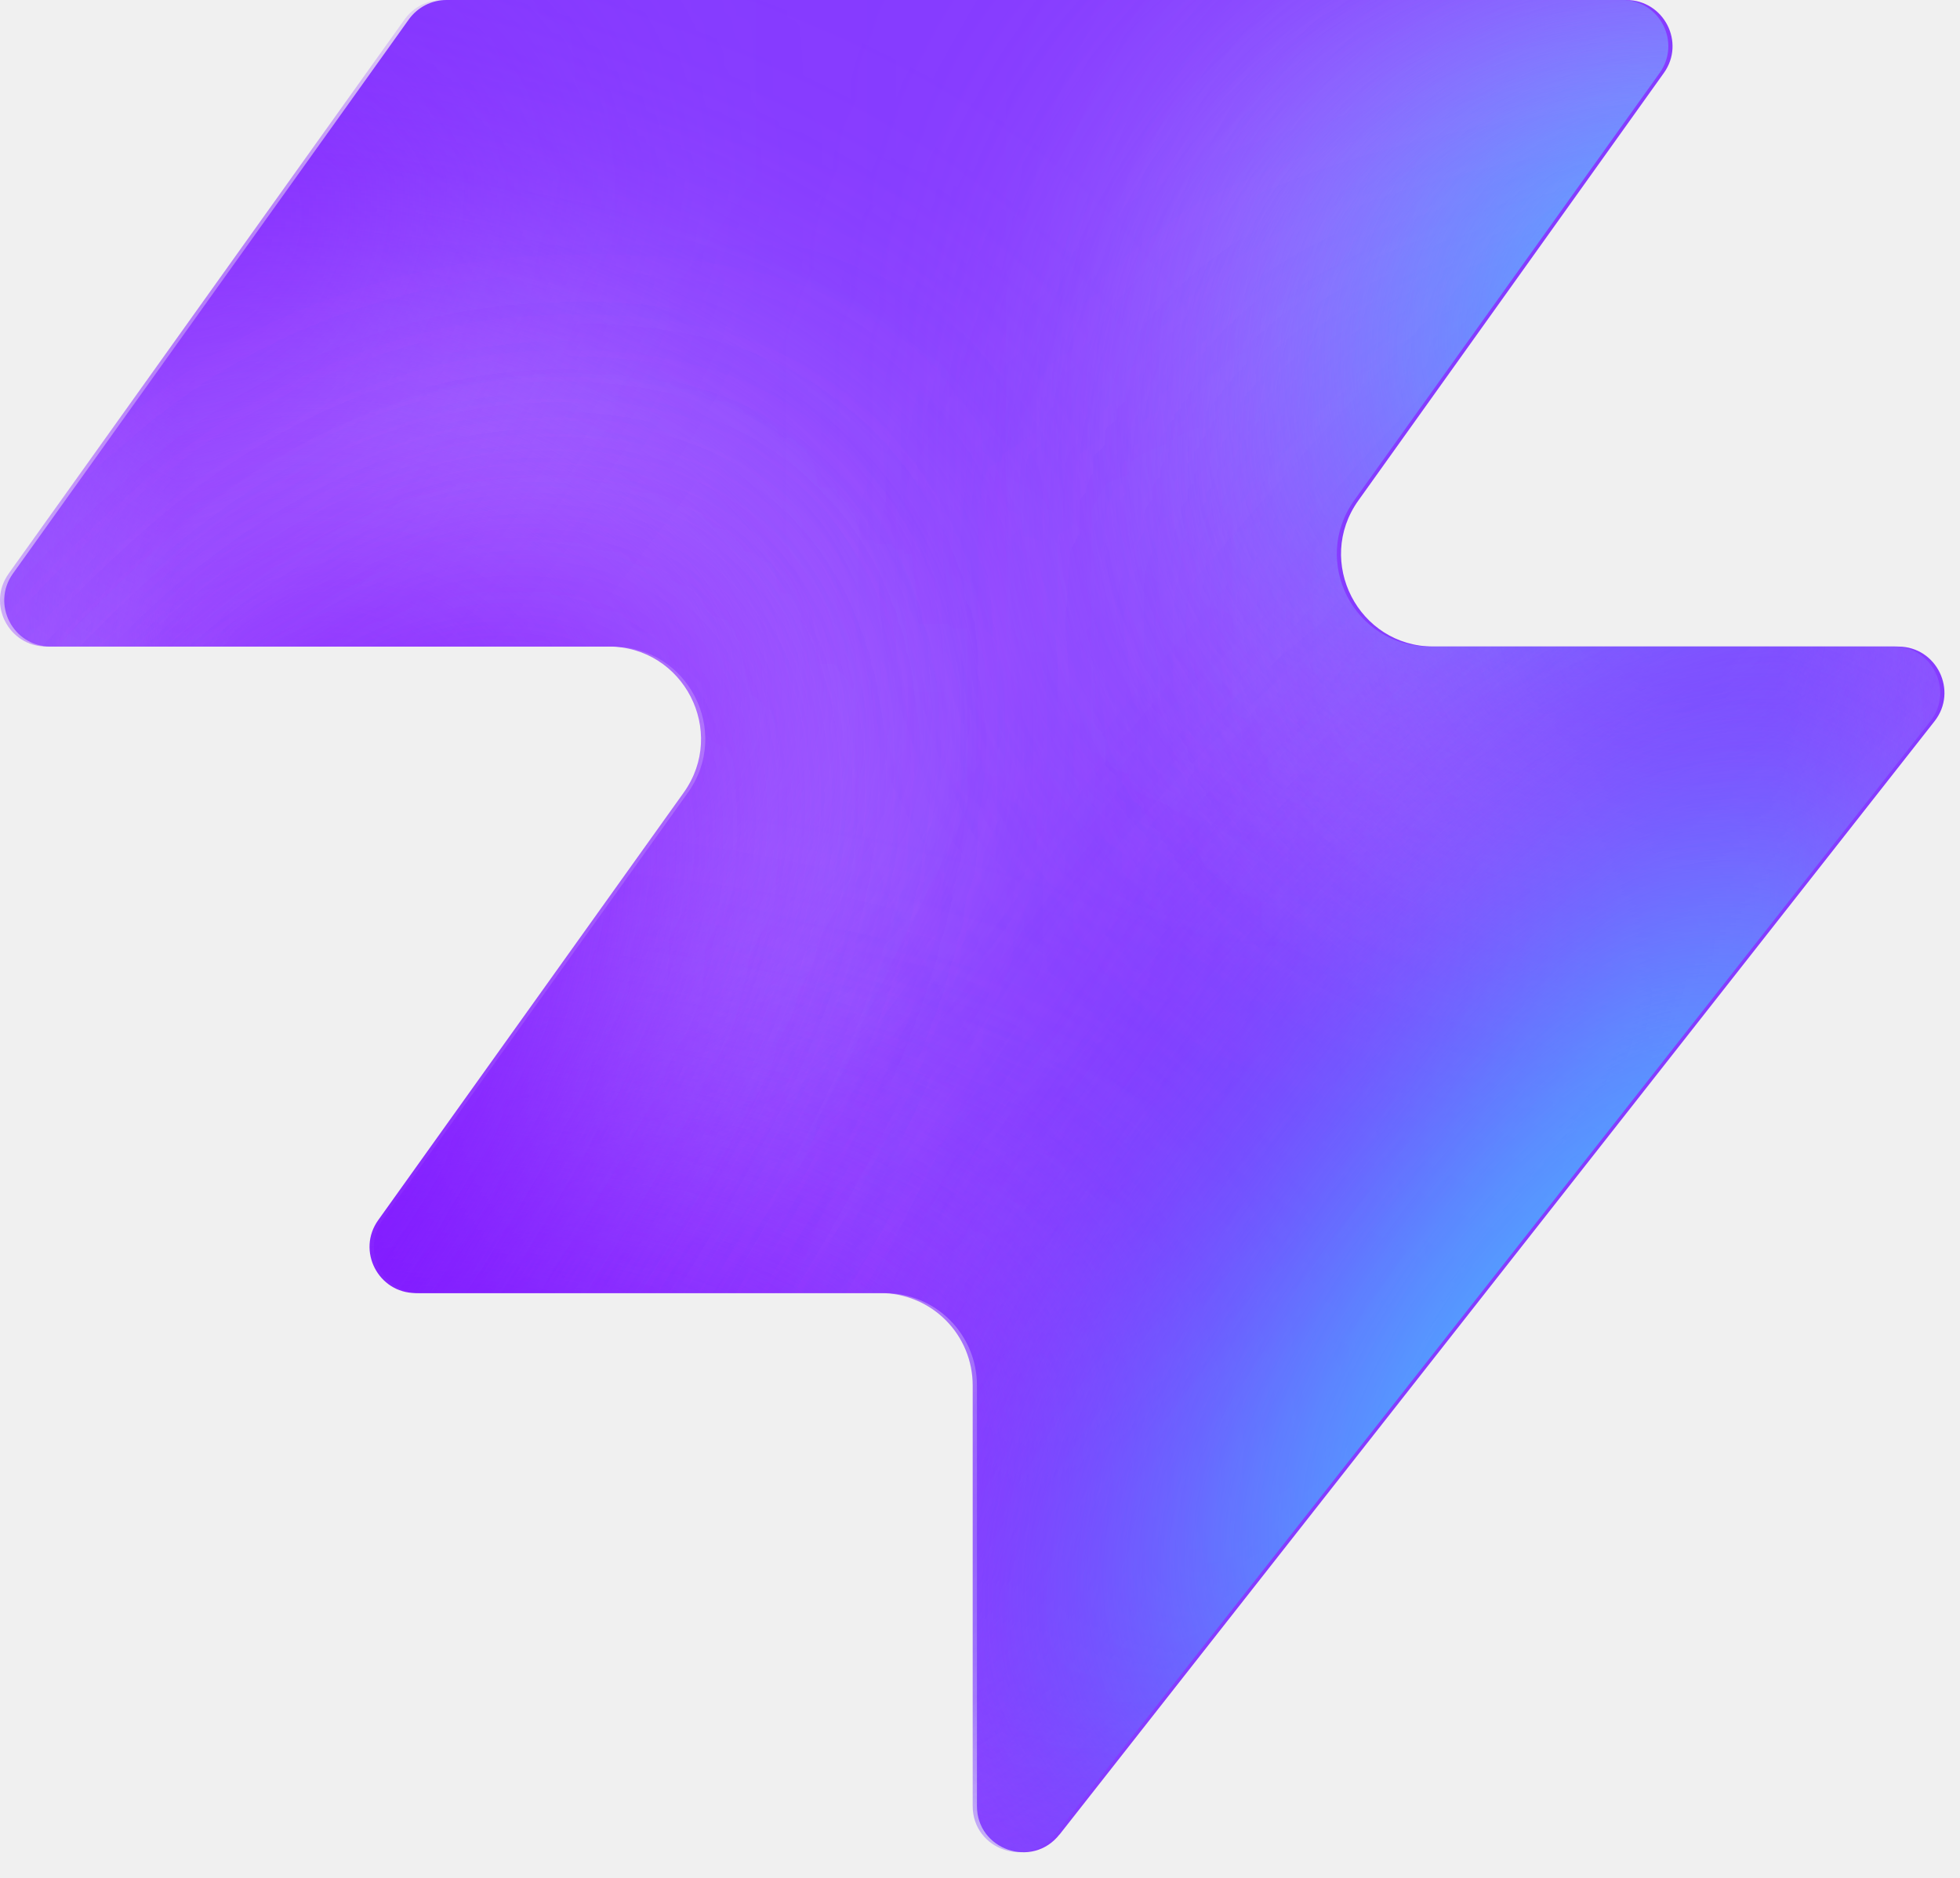
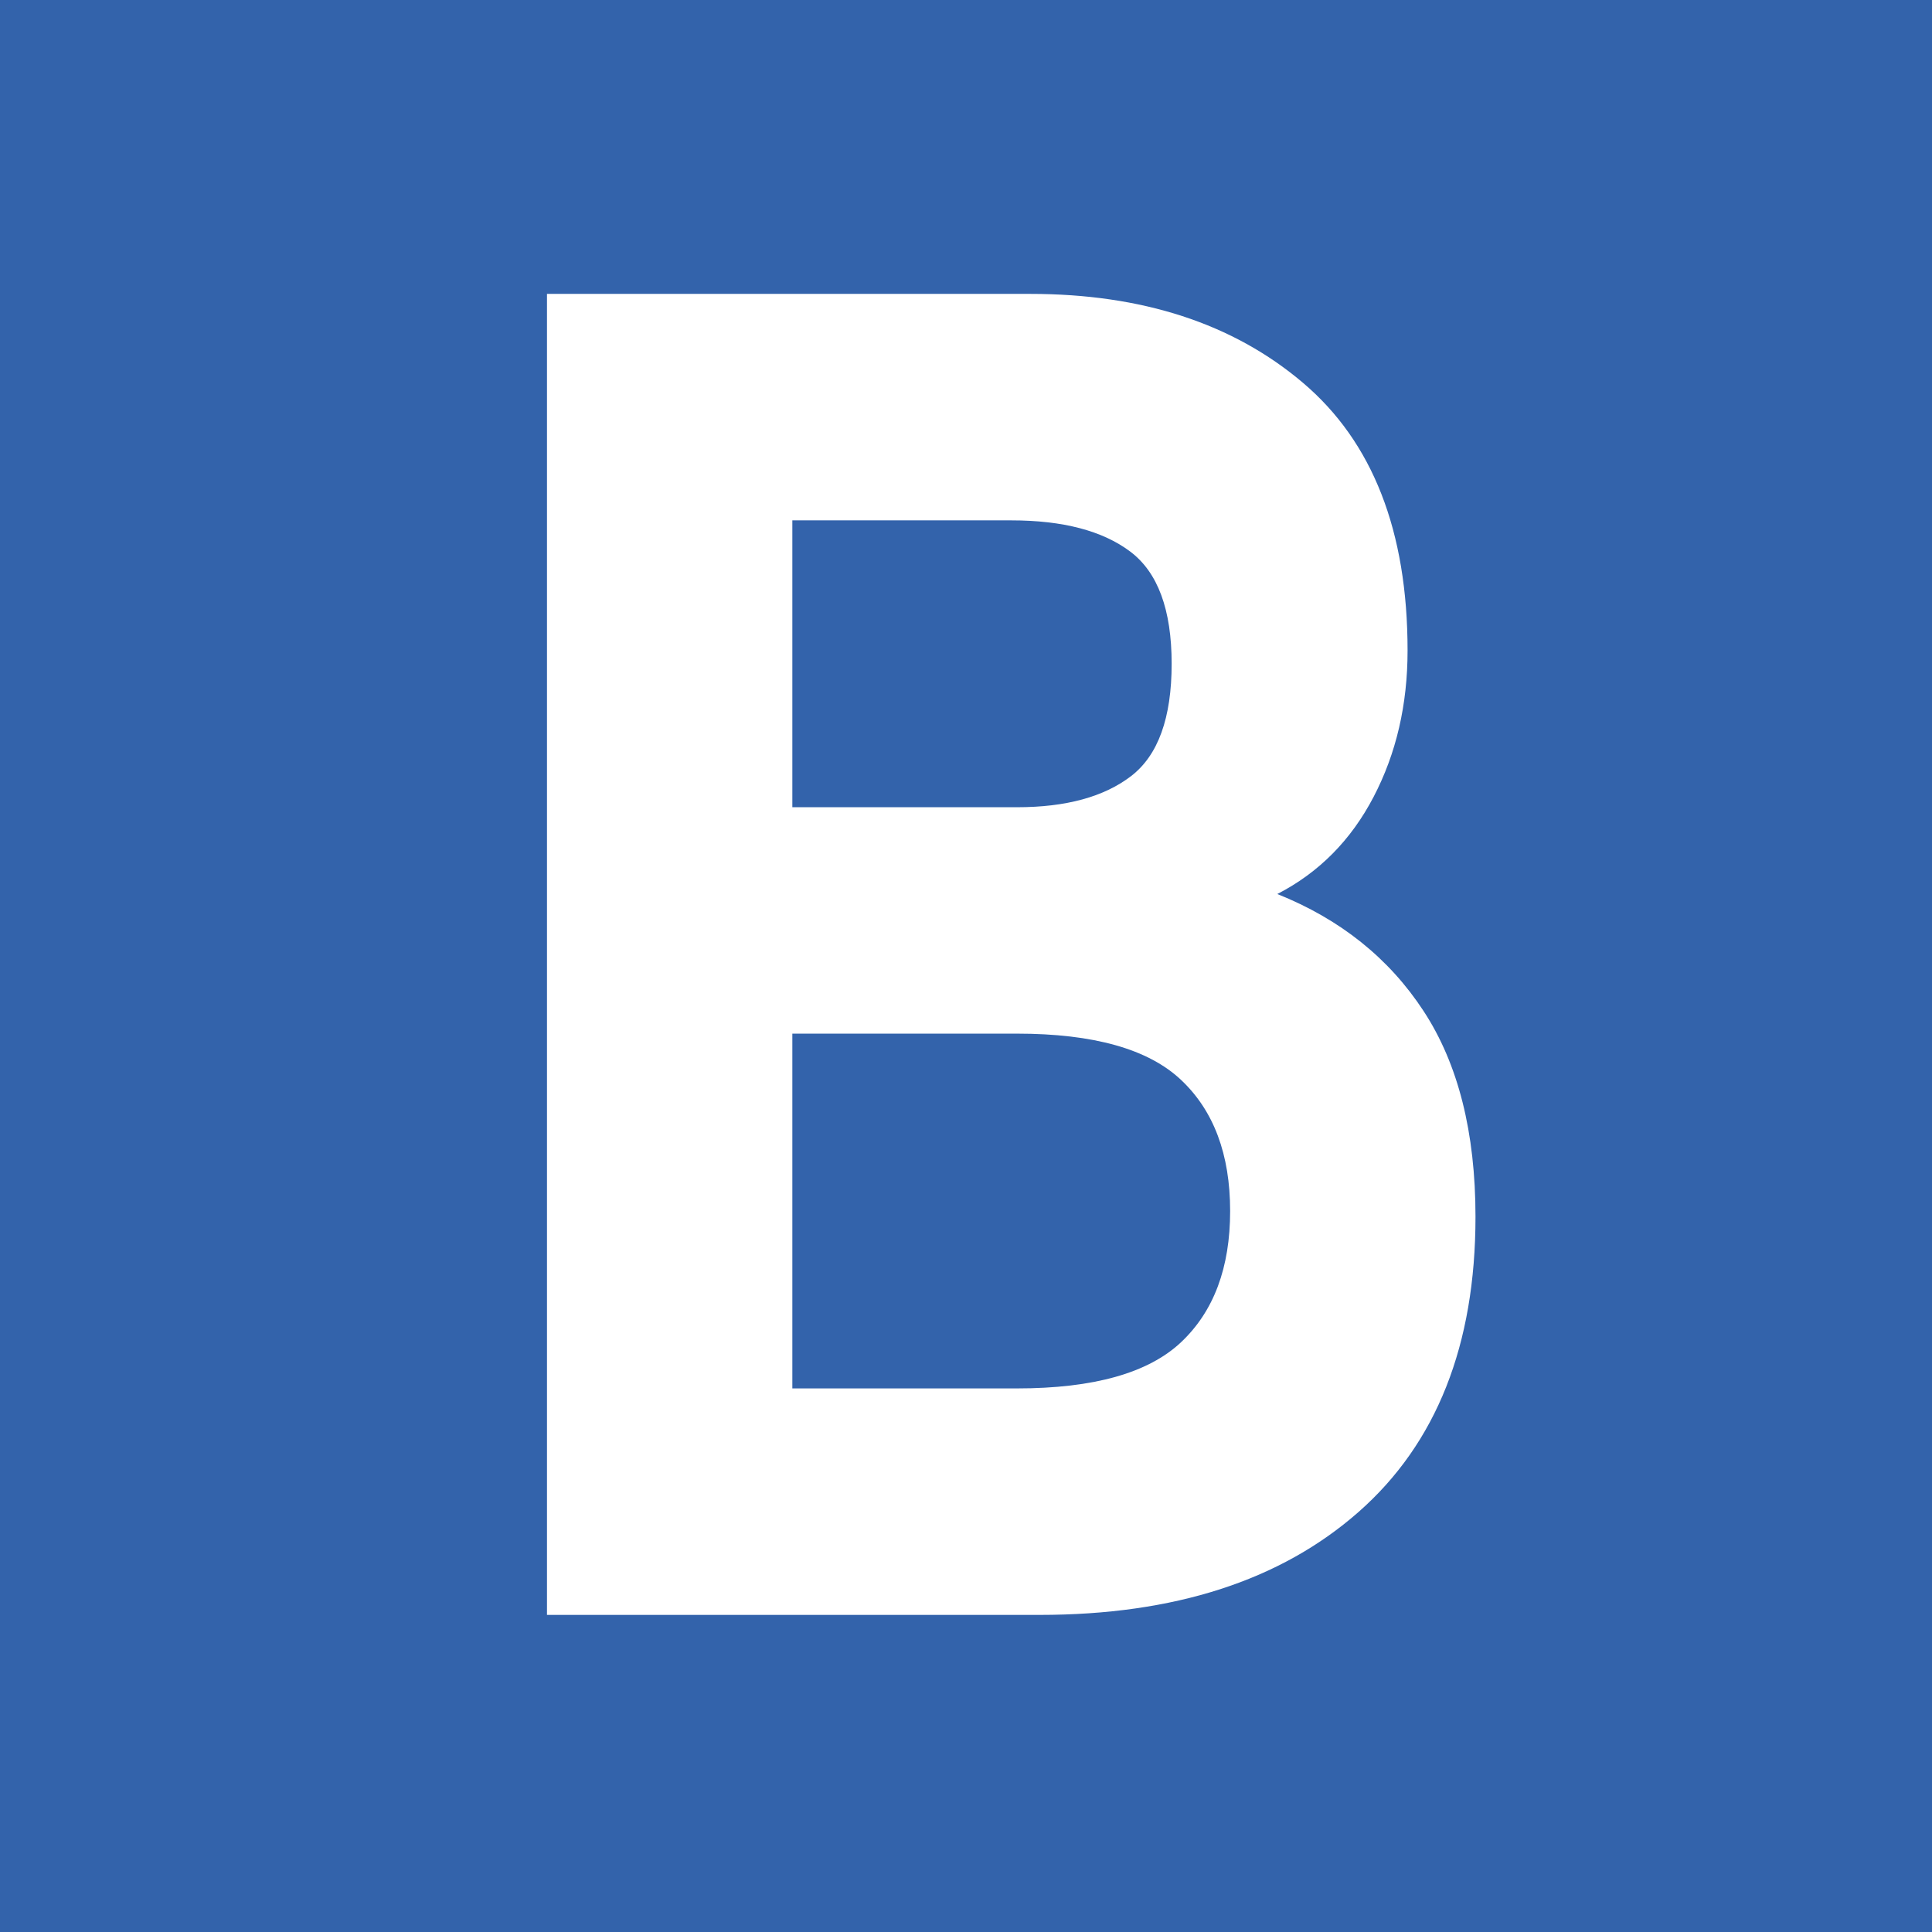
- <svg xmlns="http://www.w3.org/2000/svg" width="48" height="46" fill="none" viewBox="0 0 48 46">
-   <path fill="#863bff" d="M25.946 44.938c-.664.845-2.021.375-2.021-.698V33.937a2.26 2.26 0 0 0-2.262-2.262H10.287c-.92 0-1.456-1.04-.92-1.788l7.48-10.471c1.07-1.497 0-3.578-1.842-3.578H1.237c-.92 0-1.456-1.04-.92-1.788L10.013.474c.214-.297.556-.474.92-.474h28.894c.92 0 1.456 1.04.92 1.788l-7.48 10.471c-1.07 1.498 0 3.579 1.842 3.579h11.377c.943 0 1.473 1.088.89 1.83L25.947 44.94z" style="fill:#863bff;fill:color(display-p3 .525 .23 1);fill-opacity:1" />
-   <mask id="a" width="48" height="46" x="0" y="0" maskUnits="userSpaceOnUse" style="mask-type:alpha">
-     <path fill="#000" d="M25.842 44.938c-.664.844-2.021.375-2.021-.698V33.937a2.26 2.26 0 0 0-2.262-2.262H10.183c-.92 0-1.456-1.04-.92-1.788l7.48-10.471c1.07-1.498 0-3.579-1.842-3.579H1.133c-.92 0-1.456-1.04-.92-1.787L9.91.473c.214-.297.556-.474.92-.474h28.894c.92 0 1.456 1.04.92 1.788l-7.48 10.471c-1.07 1.498 0 3.578 1.842 3.578h11.377c.943 0 1.473 1.088.89 1.832L25.843 44.94z" style="fill:#000;fill-opacity:1" />
-   </mask>
-   <g mask="url(#a)">
-     <g filter="url(#b)">
-       <ellipse cx="5.508" cy="14.704" fill="#ede6ff" rx="5.508" ry="14.704" style="fill:#ede6ff;fill:color(display-p3 .927 .903 1);fill-opacity:1" transform="matrix(.00324 1 1 -.00324 -4.47 31.516)" />
-     </g>
-     <g filter="url(#c)">
-       <ellipse cx="10.399" cy="29.851" fill="#ede6ff" rx="10.399" ry="29.851" style="fill:#ede6ff;fill:color(display-p3 .927 .903 1);fill-opacity:1" transform="matrix(.00324 1 1 -.00324 -39.328 7.883)" />
-     </g>
-     <g filter="url(#d)">
-       <ellipse cx="5.508" cy="30.487" fill="#7e14ff" rx="5.508" ry="30.487" style="fill:#7e14ff;fill:color(display-p3 .492 .077 1);fill-opacity:1" transform="rotate(89.814 -25.913 -14.639)scale(1 -1)" />
-     </g>
-     <g filter="url(#e)">
-       <ellipse cx="5.508" cy="30.599" fill="#7e14ff" rx="5.508" ry="30.599" style="fill:#7e14ff;fill:color(display-p3 .492 .077 1);fill-opacity:1" transform="rotate(89.814 -32.644 -3.334)scale(1 -1)" />
-     </g>
-     <g filter="url(#f)">
-       <ellipse cx="5.508" cy="30.599" fill="#7e14ff" rx="5.508" ry="30.599" style="fill:#7e14ff;fill:color(display-p3 .492 .077 1);fill-opacity:1" transform="matrix(.00324 1 1 -.00324 -34.34 30.47)" />
-     </g>
-     <g filter="url(#g)">
-       <ellipse cx="14.072" cy="22.078" fill="#ede6ff" rx="14.072" ry="22.078" style="fill:#ede6ff;fill:color(display-p3 .927 .903 1);fill-opacity:1" transform="rotate(93.35 24.506 48.493)scale(-1 1)" />
-     </g>
-     <g filter="url(#h)">
-       <ellipse cx="3.47" cy="21.501" fill="#7e14ff" rx="3.47" ry="21.501" style="fill:#7e14ff;fill:color(display-p3 .492 .077 1);fill-opacity:1" transform="rotate(89.009 28.708 47.59)scale(-1 1)" />
-     </g>
-     <g filter="url(#i)">
-       <ellipse cx="3.47" cy="21.501" fill="#7e14ff" rx="3.47" ry="21.501" style="fill:#7e14ff;fill:color(display-p3 .492 .077 1);fill-opacity:1" transform="rotate(89.009 28.708 47.59)scale(-1 1)" />
-     </g>
-     <g filter="url(#j)">
-       <ellipse cx=".387" cy="8.972" fill="#7e14ff" rx="4.407" ry="29.108" style="fill:#7e14ff;fill:color(display-p3 .492 .077 1);fill-opacity:1" transform="rotate(39.51 .387 8.972)" />
-     </g>
-     <g filter="url(#k)">
-       <ellipse cx="47.523" cy="-6.092" fill="#7e14ff" rx="4.407" ry="29.108" style="fill:#7e14ff;fill:color(display-p3 .492 .077 1);fill-opacity:1" transform="rotate(37.892 47.523 -6.092)" />
-     </g>
-     <g filter="url(#l)">
-       <ellipse cx="41.412" cy="6.333" fill="#47bfff" rx="5.971" ry="9.665" style="fill:#47bfff;fill:color(display-p3 .28 .748 1);fill-opacity:1" transform="rotate(37.892 41.412 6.333)" />
-     </g>
-     <g filter="url(#m)">
-       <ellipse cx="-1.879" cy="38.332" fill="#7e14ff" rx="4.407" ry="29.108" style="fill:#7e14ff;fill:color(display-p3 .492 .077 1);fill-opacity:1" transform="rotate(37.892 -1.88 38.332)" />
-     </g>
-     <g filter="url(#n)">
-       <ellipse cx="-1.879" cy="38.332" fill="#7e14ff" rx="4.407" ry="29.108" style="fill:#7e14ff;fill:color(display-p3 .492 .077 1);fill-opacity:1" transform="rotate(37.892 -1.88 38.332)" />
-     </g>
-     <g filter="url(#o)">
-       <ellipse cx="35.651" cy="29.907" fill="#7e14ff" rx="4.407" ry="29.108" style="fill:#7e14ff;fill:color(display-p3 .492 .077 1);fill-opacity:1" transform="rotate(37.892 35.651 29.907)" />
-     </g>
-     <g filter="url(#p)">
-       <ellipse cx="38.418" cy="32.4" fill="#47bfff" rx="5.971" ry="15.297" style="fill:#47bfff;fill:color(display-p3 .28 .748 1);fill-opacity:1" transform="rotate(37.892 38.418 32.4)" />
+ <svg xmlns="http://www.w3.org/2000/svg" width="512" zoomAndPan="magnify" viewBox="0 0 384 384" height="512" preserveAspectRatio="xMidYMid meet" version="1.0">
+   <defs>
+     <g />
+     <clipPath id="fcb59997fc">
+       <rect x="0" width="236" y="0" height="384" />
+     </clipPath>
+   </defs>
+   <rect x="-38.4" width="460.8" fill="#ffffff" y="-38.4" height="460.8" fill-opacity="1" />
+   <rect x="-38.4" width="460.8" fill="#3363ab" y="-38.4" height="460.8" fill-opacity="1" />
+   <g transform="matrix(1, 0, 0, 1, 74, 0)">
+     <g clip-path="url(#fcb59997fc)">
+       <g fill="#ffffff" fill-opacity="1">
+         <g transform="translate(0.968339, 320.9743)">
+           <g>
+             <path d="M 33.75 -262.562 L 129.781 -262.562 C 152.031 -262.562 170.094 -256.68 183.969 -244.922 C 197.852 -233.172 204.797 -215.422 204.797 -191.672 C 204.797 -180.91 202.547 -171.219 198.047 -162.594 C 193.547 -153.969 187.164 -147.531 178.906 -143.281 C 191.414 -138.281 201.109 -130.523 207.984 -120.016 C 214.859 -109.516 218.297 -95.891 218.297 -79.141 C 218.297 -53.641 210.539 -34.07 195.031 -20.438 C 179.531 -6.812 158.406 0 131.656 0 L 33.75 0 Z M 126.031 -217.547 L 82.516 -217.547 L 82.516 -160.531 L 127.156 -160.531 C 136.906 -160.531 144.469 -162.594 149.844 -166.719 C 155.219 -170.844 157.906 -178.285 157.906 -189.047 C 157.906 -199.797 155.156 -207.234 149.656 -211.359 C 144.156 -215.484 136.281 -217.547 126.031 -217.547 Z M 127.156 -115.531 L 82.516 -115.531 L 82.516 -45.016 L 127.156 -45.016 C 142.406 -45.016 153.281 -48.078 159.781 -54.203 C 166.281 -60.328 169.531 -69.016 169.531 -80.266 C 169.531 -91.516 166.281 -100.203 159.781 -106.328 C 153.281 -112.461 142.406 -115.531 127.156 -115.531 Z M 127.156 -115.531 " />
+           </g>
+         </g>
+       </g>
    </g>
  </g>
-   <defs>
-     <filter id="b" width="60.045" height="41.654" x="-19.77" y="16.149" color-interpolation-filters="sRGB" filterUnits="userSpaceOnUse">
-       <feFlood flood-opacity="0" result="BackgroundImageFix" />
-       <feBlend in="SourceGraphic" in2="BackgroundImageFix" result="shape" />
-       <feGaussianBlur result="effect1_foregroundBlur_2002_17158" stdDeviation="7.659" />
-     </filter>
-     <filter id="c" width="90.34" height="51.437" x="-54.613" y="-7.533" color-interpolation-filters="sRGB" filterUnits="userSpaceOnUse">
-       <feFlood flood-opacity="0" result="BackgroundImageFix" />
-       <feBlend in="SourceGraphic" in2="BackgroundImageFix" result="shape" />
-       <feGaussianBlur result="effect1_foregroundBlur_2002_17158" stdDeviation="7.659" />
-     </filter>
-     <filter id="d" width="79.355" height="29.4" x="-49.64" y="2.03" color-interpolation-filters="sRGB" filterUnits="userSpaceOnUse">
-       <feFlood flood-opacity="0" result="BackgroundImageFix" />
-       <feBlend in="SourceGraphic" in2="BackgroundImageFix" result="shape" />
-       <feGaussianBlur result="effect1_foregroundBlur_2002_17158" stdDeviation="4.596" />
-     </filter>
-     <filter id="e" width="79.579" height="29.4" x="-45.045" y="20.029" color-interpolation-filters="sRGB" filterUnits="userSpaceOnUse">
-       <feFlood flood-opacity="0" result="BackgroundImageFix" />
-       <feBlend in="SourceGraphic" in2="BackgroundImageFix" result="shape" />
-       <feGaussianBlur result="effect1_foregroundBlur_2002_17158" stdDeviation="4.596" />
-     </filter>
-     <filter id="f" width="79.579" height="29.4" x="-43.513" y="21.178" color-interpolation-filters="sRGB" filterUnits="userSpaceOnUse">
-       <feFlood flood-opacity="0" result="BackgroundImageFix" />
-       <feBlend in="SourceGraphic" in2="BackgroundImageFix" result="shape" />
-       <feGaussianBlur result="effect1_foregroundBlur_2002_17158" stdDeviation="4.596" />
-     </filter>
-     <filter id="g" width="74.749" height="58.852" x="15.756" y="-17.901" color-interpolation-filters="sRGB" filterUnits="userSpaceOnUse">
-       <feFlood flood-opacity="0" result="BackgroundImageFix" />
-       <feBlend in="SourceGraphic" in2="BackgroundImageFix" result="shape" />
-       <feGaussianBlur result="effect1_foregroundBlur_2002_17158" stdDeviation="7.659" />
-     </filter>
-     <filter id="h" width="61.377" height="25.362" x="23.548" y="2.284" color-interpolation-filters="sRGB" filterUnits="userSpaceOnUse">
-       <feFlood flood-opacity="0" result="BackgroundImageFix" />
-       <feBlend in="SourceGraphic" in2="BackgroundImageFix" result="shape" />
-       <feGaussianBlur result="effect1_foregroundBlur_2002_17158" stdDeviation="4.596" />
-     </filter>
-     <filter id="i" width="61.377" height="25.362" x="23.548" y="2.284" color-interpolation-filters="sRGB" filterUnits="userSpaceOnUse">
-       <feFlood flood-opacity="0" result="BackgroundImageFix" />
-       <feBlend in="SourceGraphic" in2="BackgroundImageFix" result="shape" />
-       <feGaussianBlur result="effect1_foregroundBlur_2002_17158" stdDeviation="4.596" />
-     </filter>
-     <filter id="j" width="56.045" height="63.649" x="-27.636" y="-22.853" color-interpolation-filters="sRGB" filterUnits="userSpaceOnUse">
-       <feFlood flood-opacity="0" result="BackgroundImageFix" />
-       <feBlend in="SourceGraphic" in2="BackgroundImageFix" result="shape" />
-       <feGaussianBlur result="effect1_foregroundBlur_2002_17158" stdDeviation="4.596" />
-     </filter>
-     <filter id="k" width="54.814" height="64.646" x="20.116" y="-38.415" color-interpolation-filters="sRGB" filterUnits="userSpaceOnUse">
-       <feFlood flood-opacity="0" result="BackgroundImageFix" />
-       <feBlend in="SourceGraphic" in2="BackgroundImageFix" result="shape" />
-       <feGaussianBlur result="effect1_foregroundBlur_2002_17158" stdDeviation="4.596" />
-     </filter>
-     <filter id="l" width="33.541" height="35.313" x="24.641" y="-11.323" color-interpolation-filters="sRGB" filterUnits="userSpaceOnUse">
-       <feFlood flood-opacity="0" result="BackgroundImageFix" />
-       <feBlend in="SourceGraphic" in2="BackgroundImageFix" result="shape" />
-       <feGaussianBlur result="effect1_foregroundBlur_2002_17158" stdDeviation="4.596" />
-     </filter>
-     <filter id="m" width="54.814" height="64.646" x="-29.286" y="6.009" color-interpolation-filters="sRGB" filterUnits="userSpaceOnUse">
-       <feFlood flood-opacity="0" result="BackgroundImageFix" />
-       <feBlend in="SourceGraphic" in2="BackgroundImageFix" result="shape" />
-       <feGaussianBlur result="effect1_foregroundBlur_2002_17158" stdDeviation="4.596" />
-     </filter>
-     <filter id="n" width="54.814" height="64.646" x="-29.286" y="6.009" color-interpolation-filters="sRGB" filterUnits="userSpaceOnUse">
-       <feFlood flood-opacity="0" result="BackgroundImageFix" />
-       <feBlend in="SourceGraphic" in2="BackgroundImageFix" result="shape" />
-       <feGaussianBlur result="effect1_foregroundBlur_2002_17158" stdDeviation="4.596" />
-     </filter>
-     <filter id="o" width="54.814" height="64.646" x="8.244" y="-2.416" color-interpolation-filters="sRGB" filterUnits="userSpaceOnUse">
-       <feFlood flood-opacity="0" result="BackgroundImageFix" />
-       <feBlend in="SourceGraphic" in2="BackgroundImageFix" result="shape" />
-       <feGaussianBlur result="effect1_foregroundBlur_2002_17158" stdDeviation="4.596" />
-     </filter>
-     <filter id="p" width="39.409" height="43.623" x="18.713" y="10.588" color-interpolation-filters="sRGB" filterUnits="userSpaceOnUse">
-       <feFlood flood-opacity="0" result="BackgroundImageFix" />
-       <feBlend in="SourceGraphic" in2="BackgroundImageFix" result="shape" />
-       <feGaussianBlur result="effect1_foregroundBlur_2002_17158" stdDeviation="4.596" />
-     </filter>
-   </defs>
</svg>
